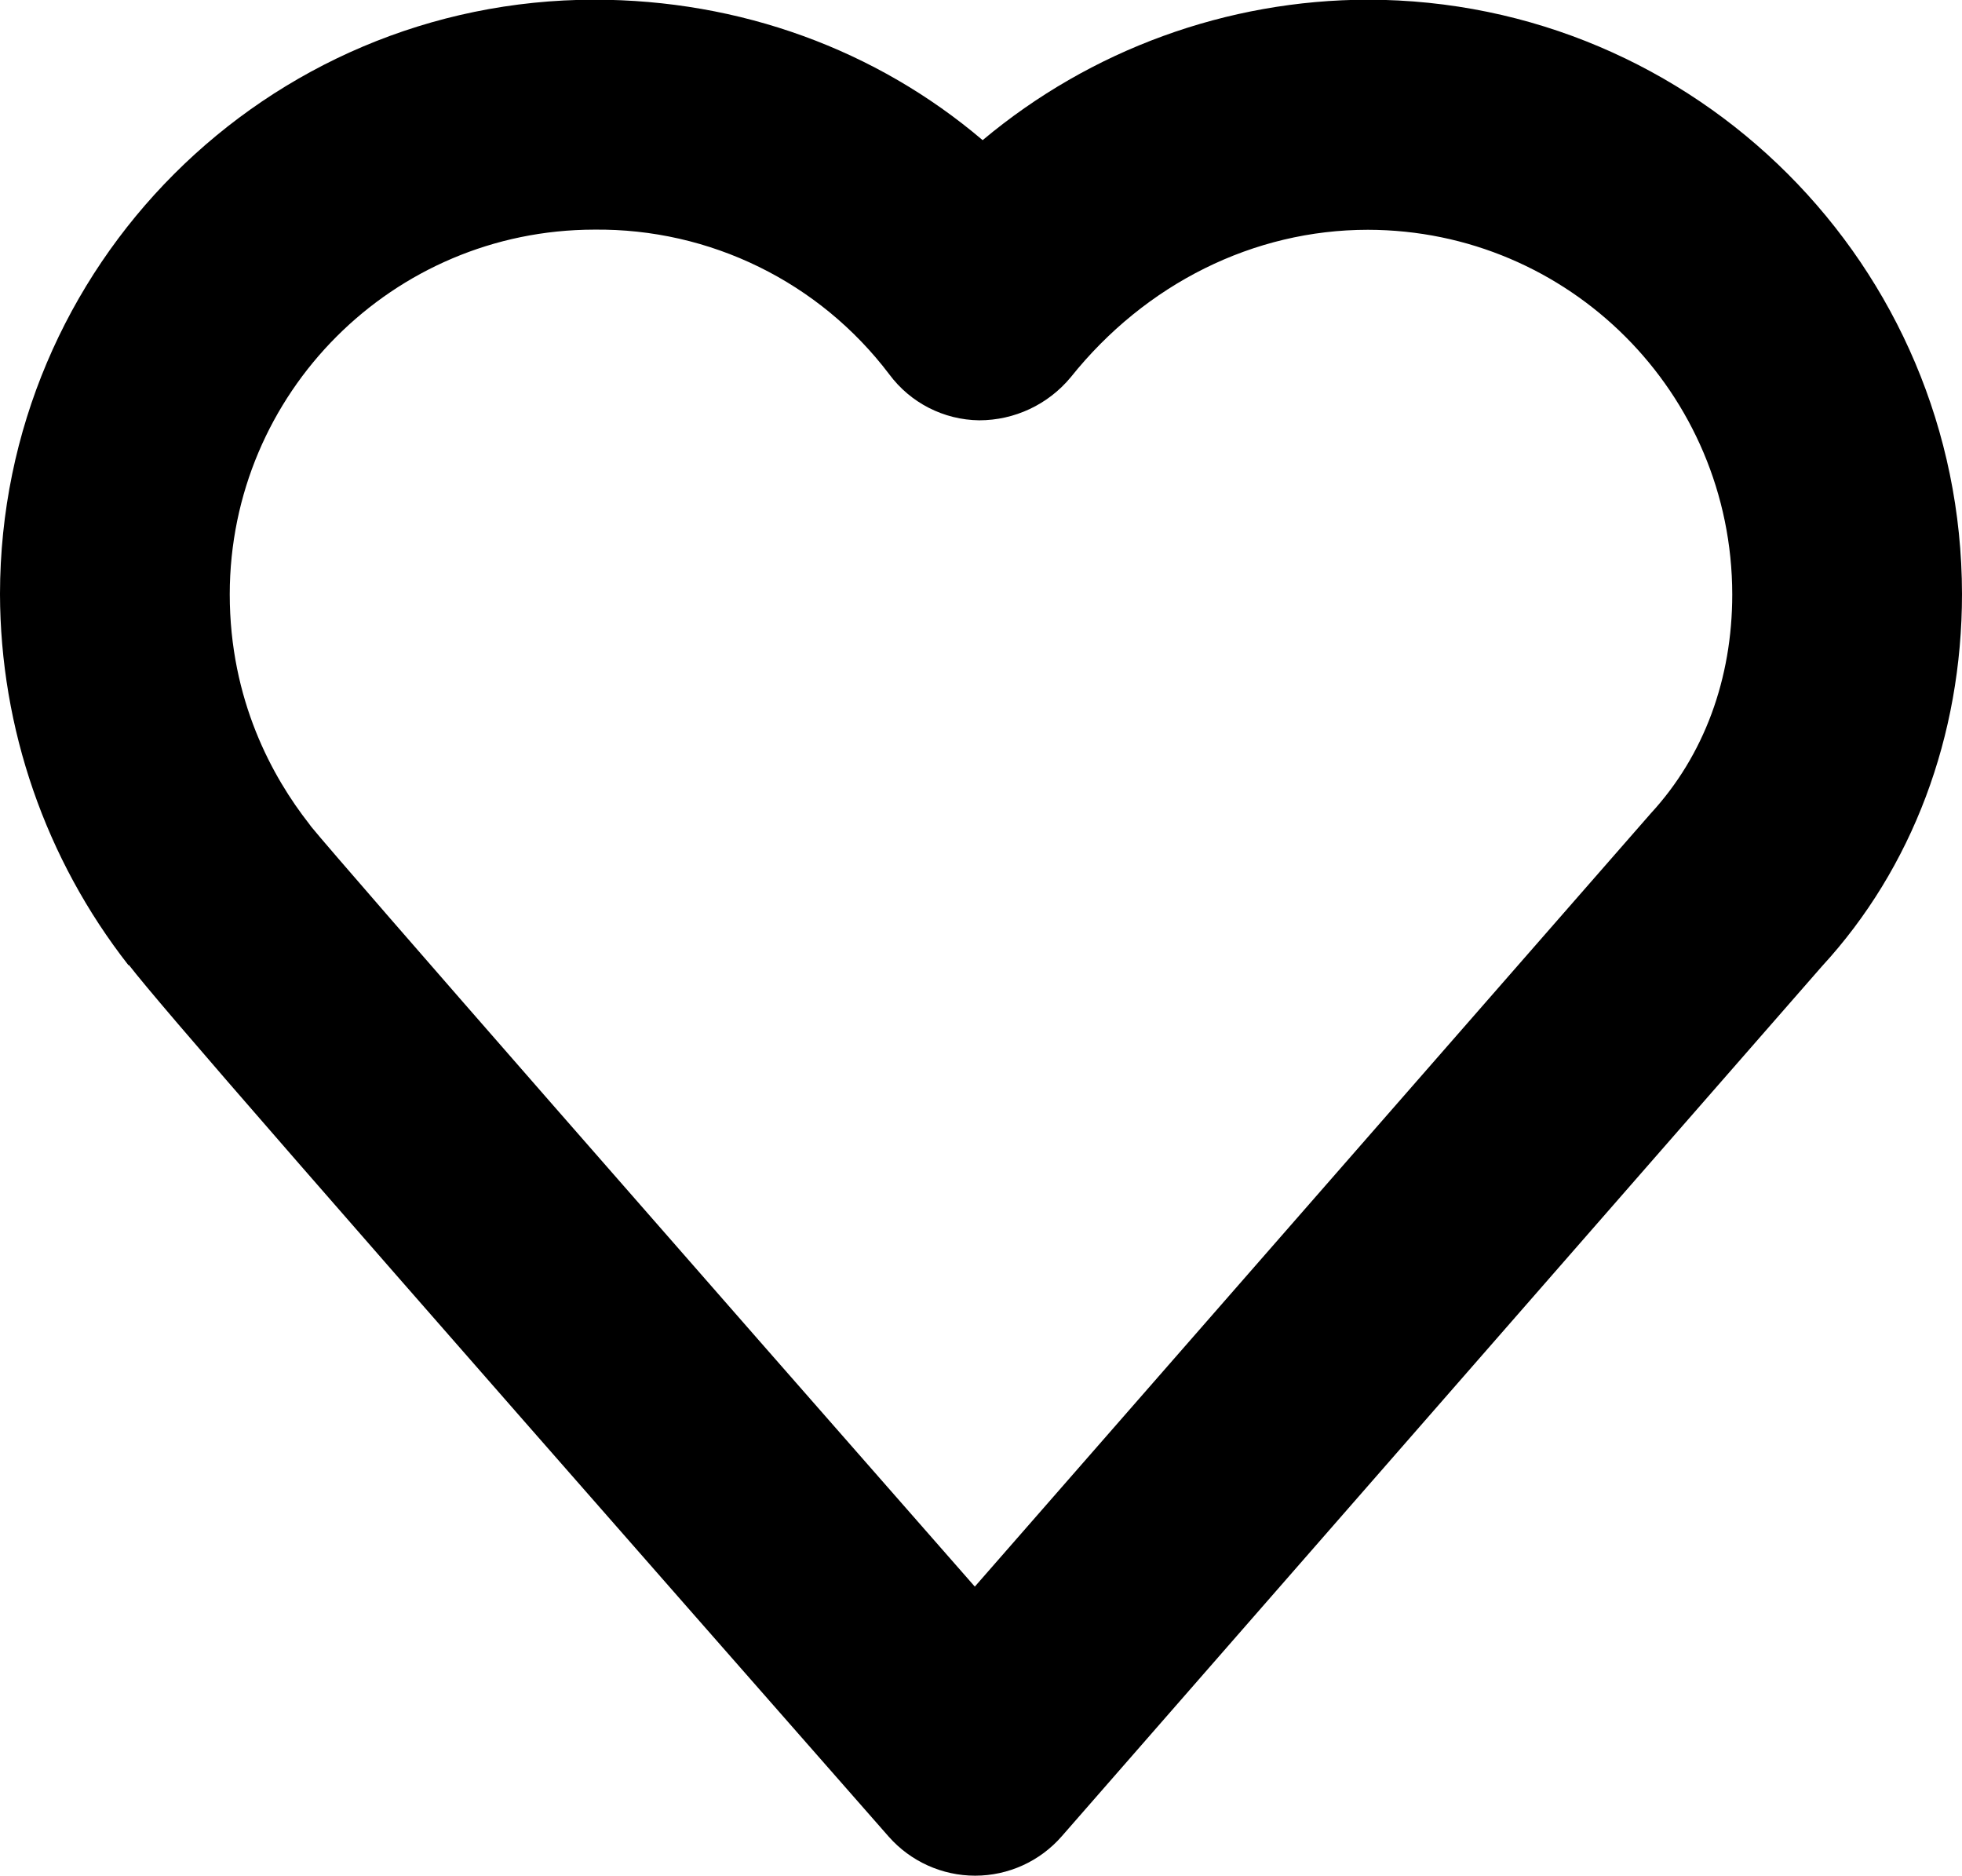
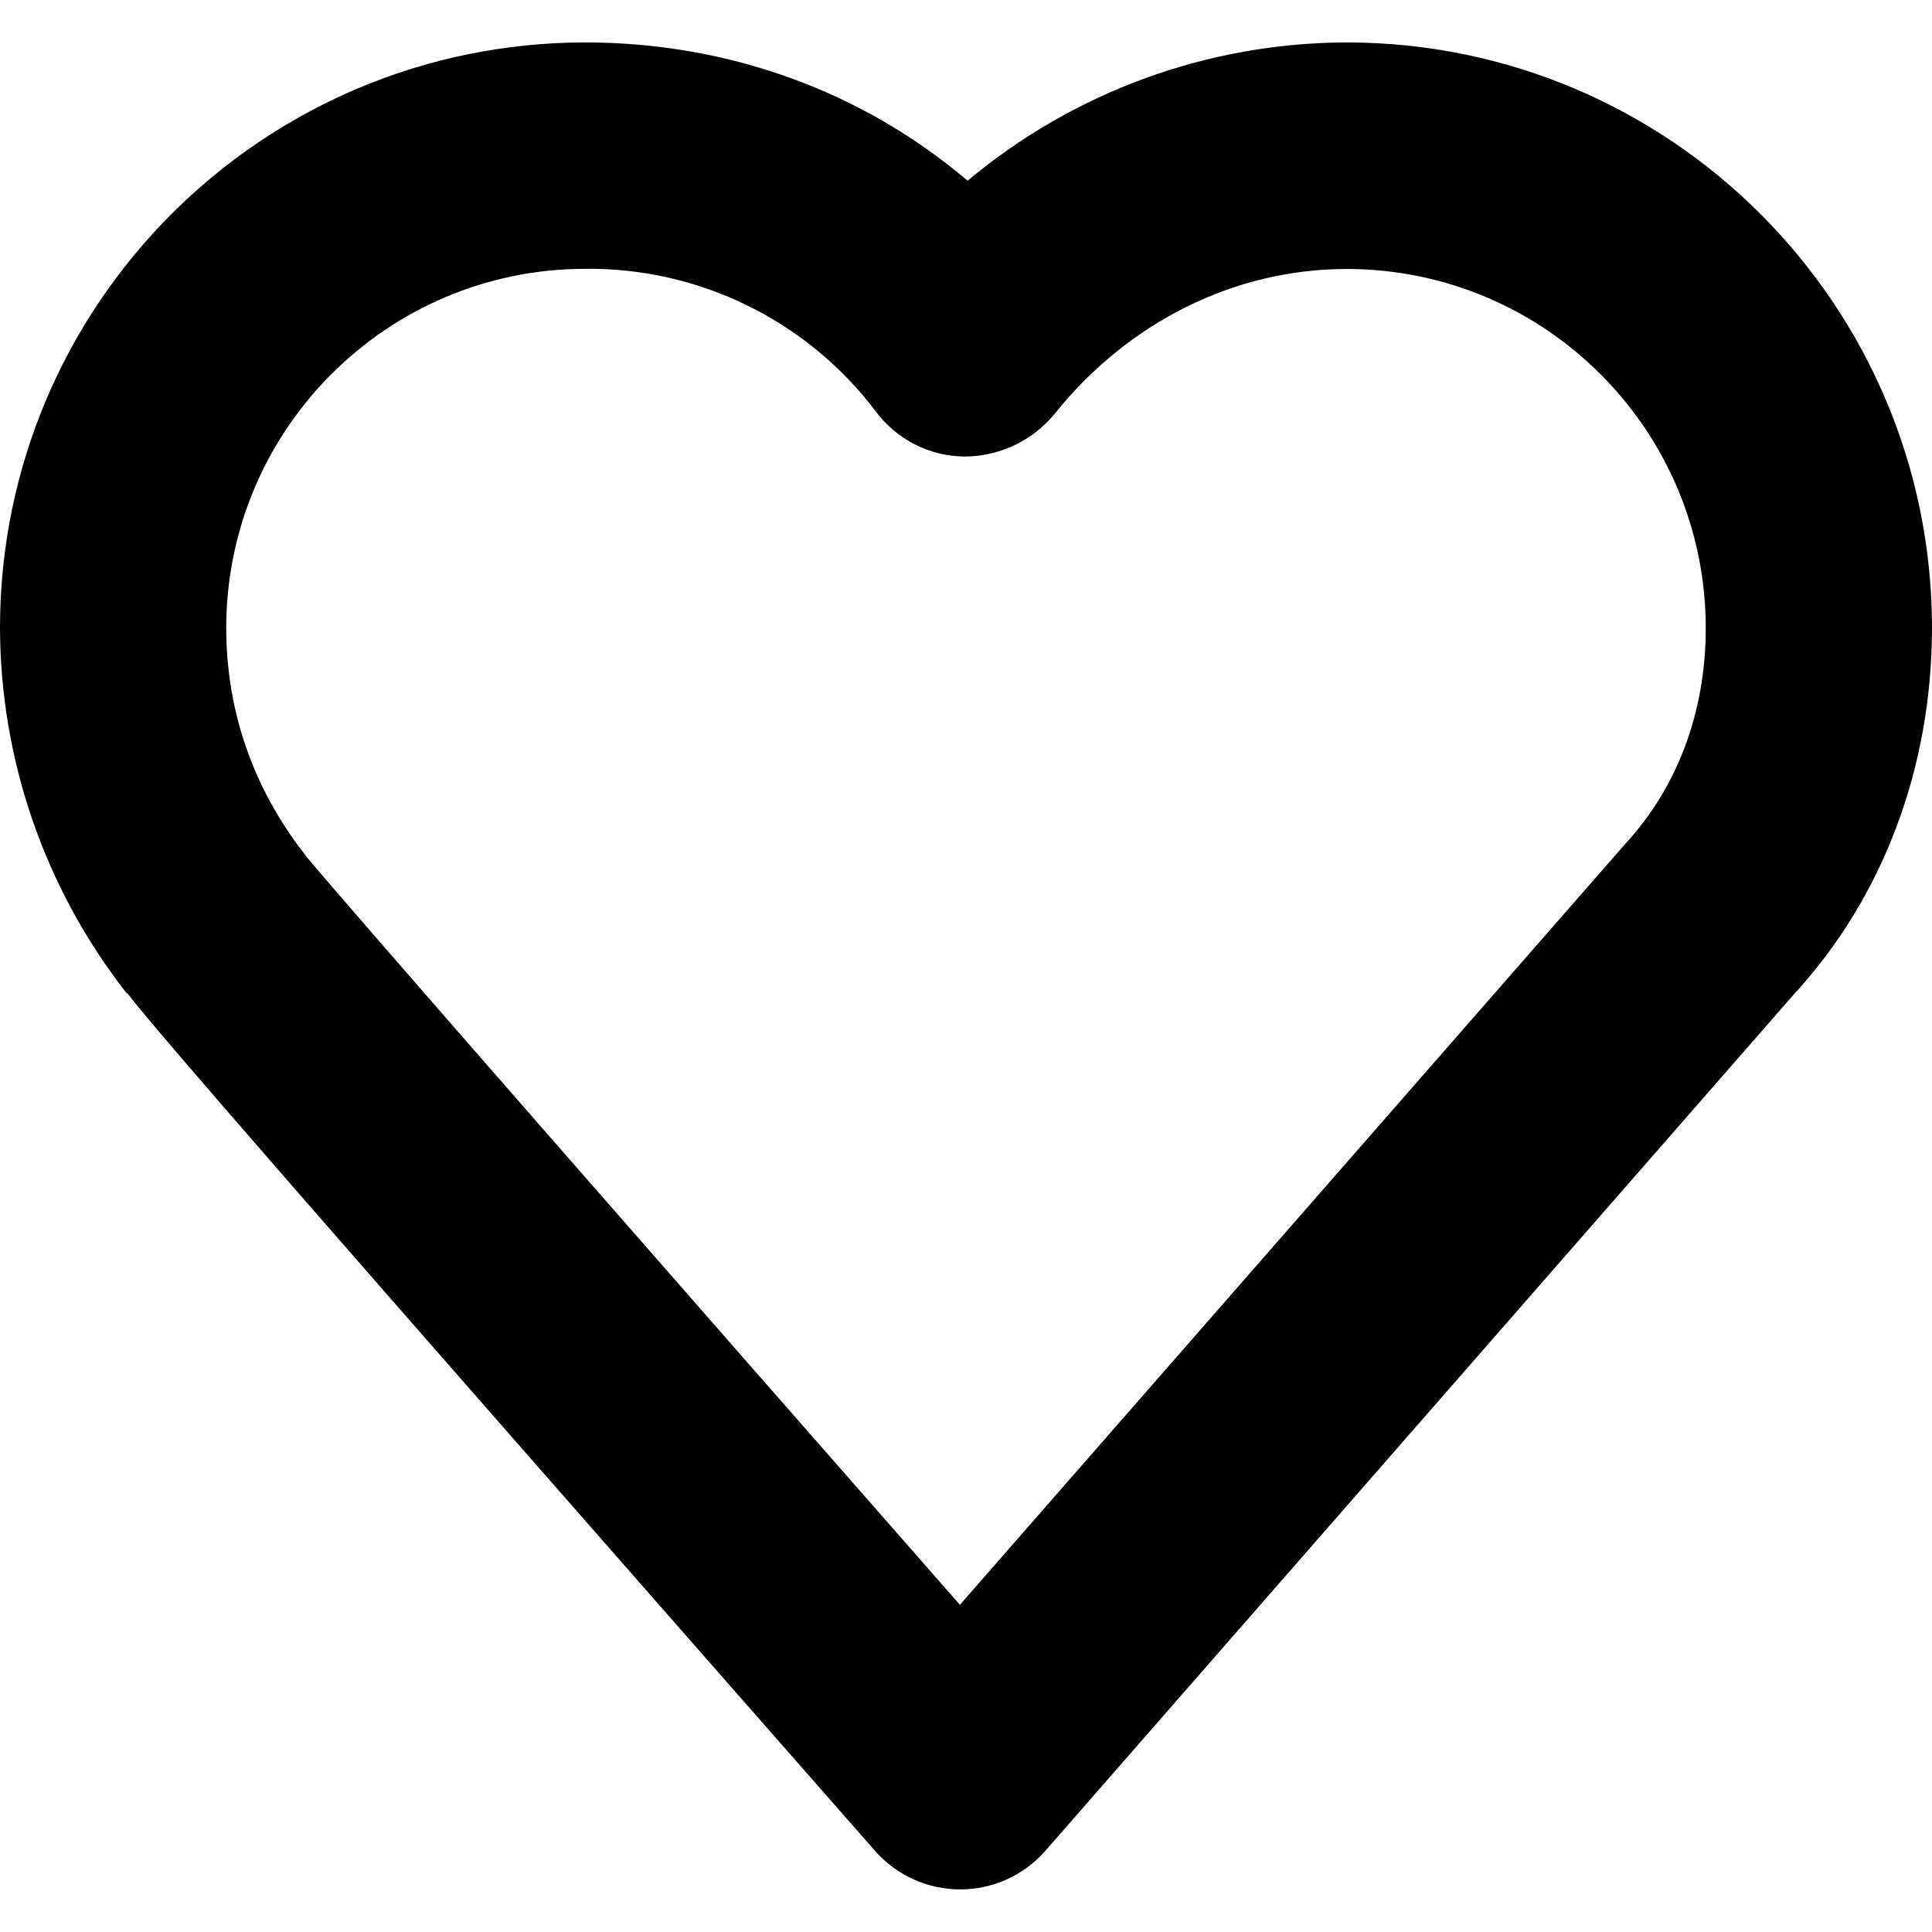
- <svg xmlns="http://www.w3.org/2000/svg" version="1.0" width="12.545" height="11.99" viewBox="521.939 473.064 12.545 11.99">
+ <svg xmlns="http://www.w3.org/2000/svg" version="1.0" width="12" height="12" viewBox="521.939 473.064 12.545 11.99">
  <path d="M528.174 485.055a.737.737 0 01-.552-.249c-3.798-4.324-4.644-5.298-4.858-5.572h-.004a3.866 3.866 0 01-.821-2.373 3.803 3.803 0 013.799-3.799c.934 0 1.804.32 2.484.898a3.847 3.847 0 012.463-.898 3.803 3.803 0 013.799 3.799c0 .909-.318 1.754-.896 2.381l-4.86 5.561a.735.735 0 01-.554.252zm-4.245-6.706c.208.255 2.471 2.839 4.243 4.858l4.323-4.944c.34-.369.52-.86.52-1.399a2.333 2.333 0 00-2.33-2.331c-.729 0-1.421.344-1.9.943a.76.76 0 01-.585.275.727.727 0 01-.575-.294 2.333 2.333 0 00-1.887-.925 2.333 2.333 0 00-2.33 2.331c0 .678.275 1.171.507 1.467l.014.019z" />
</svg>
